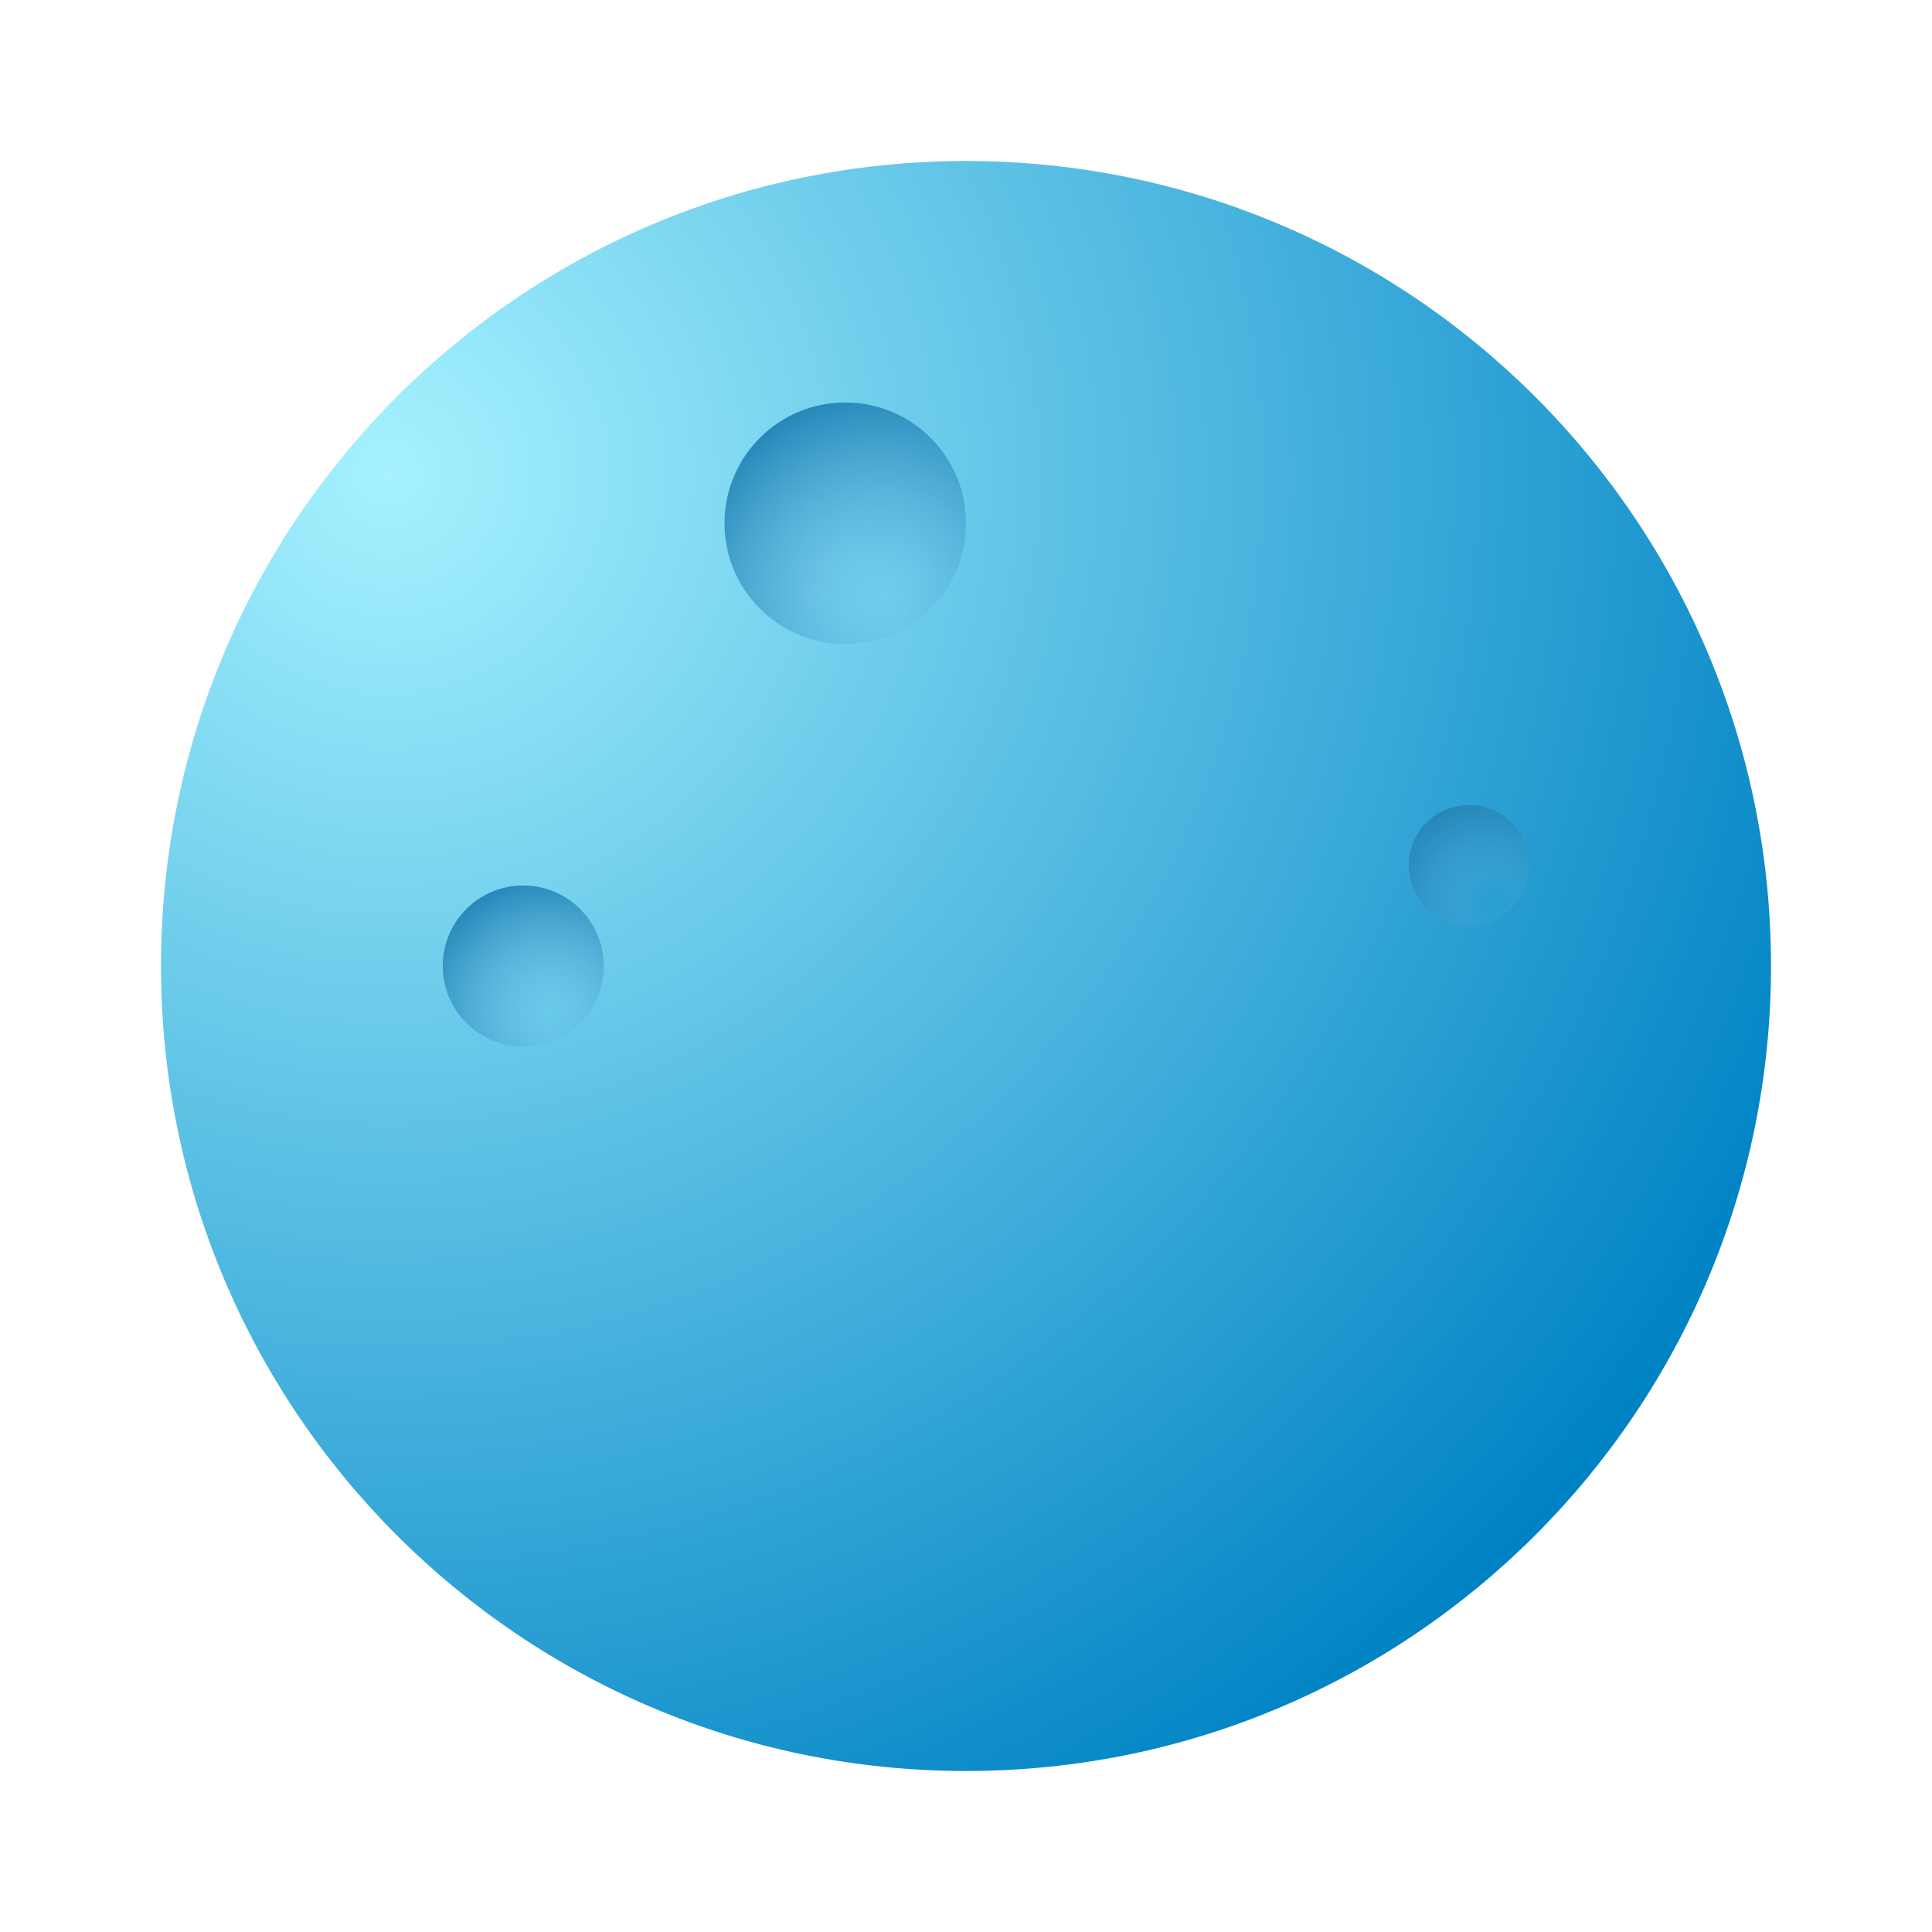
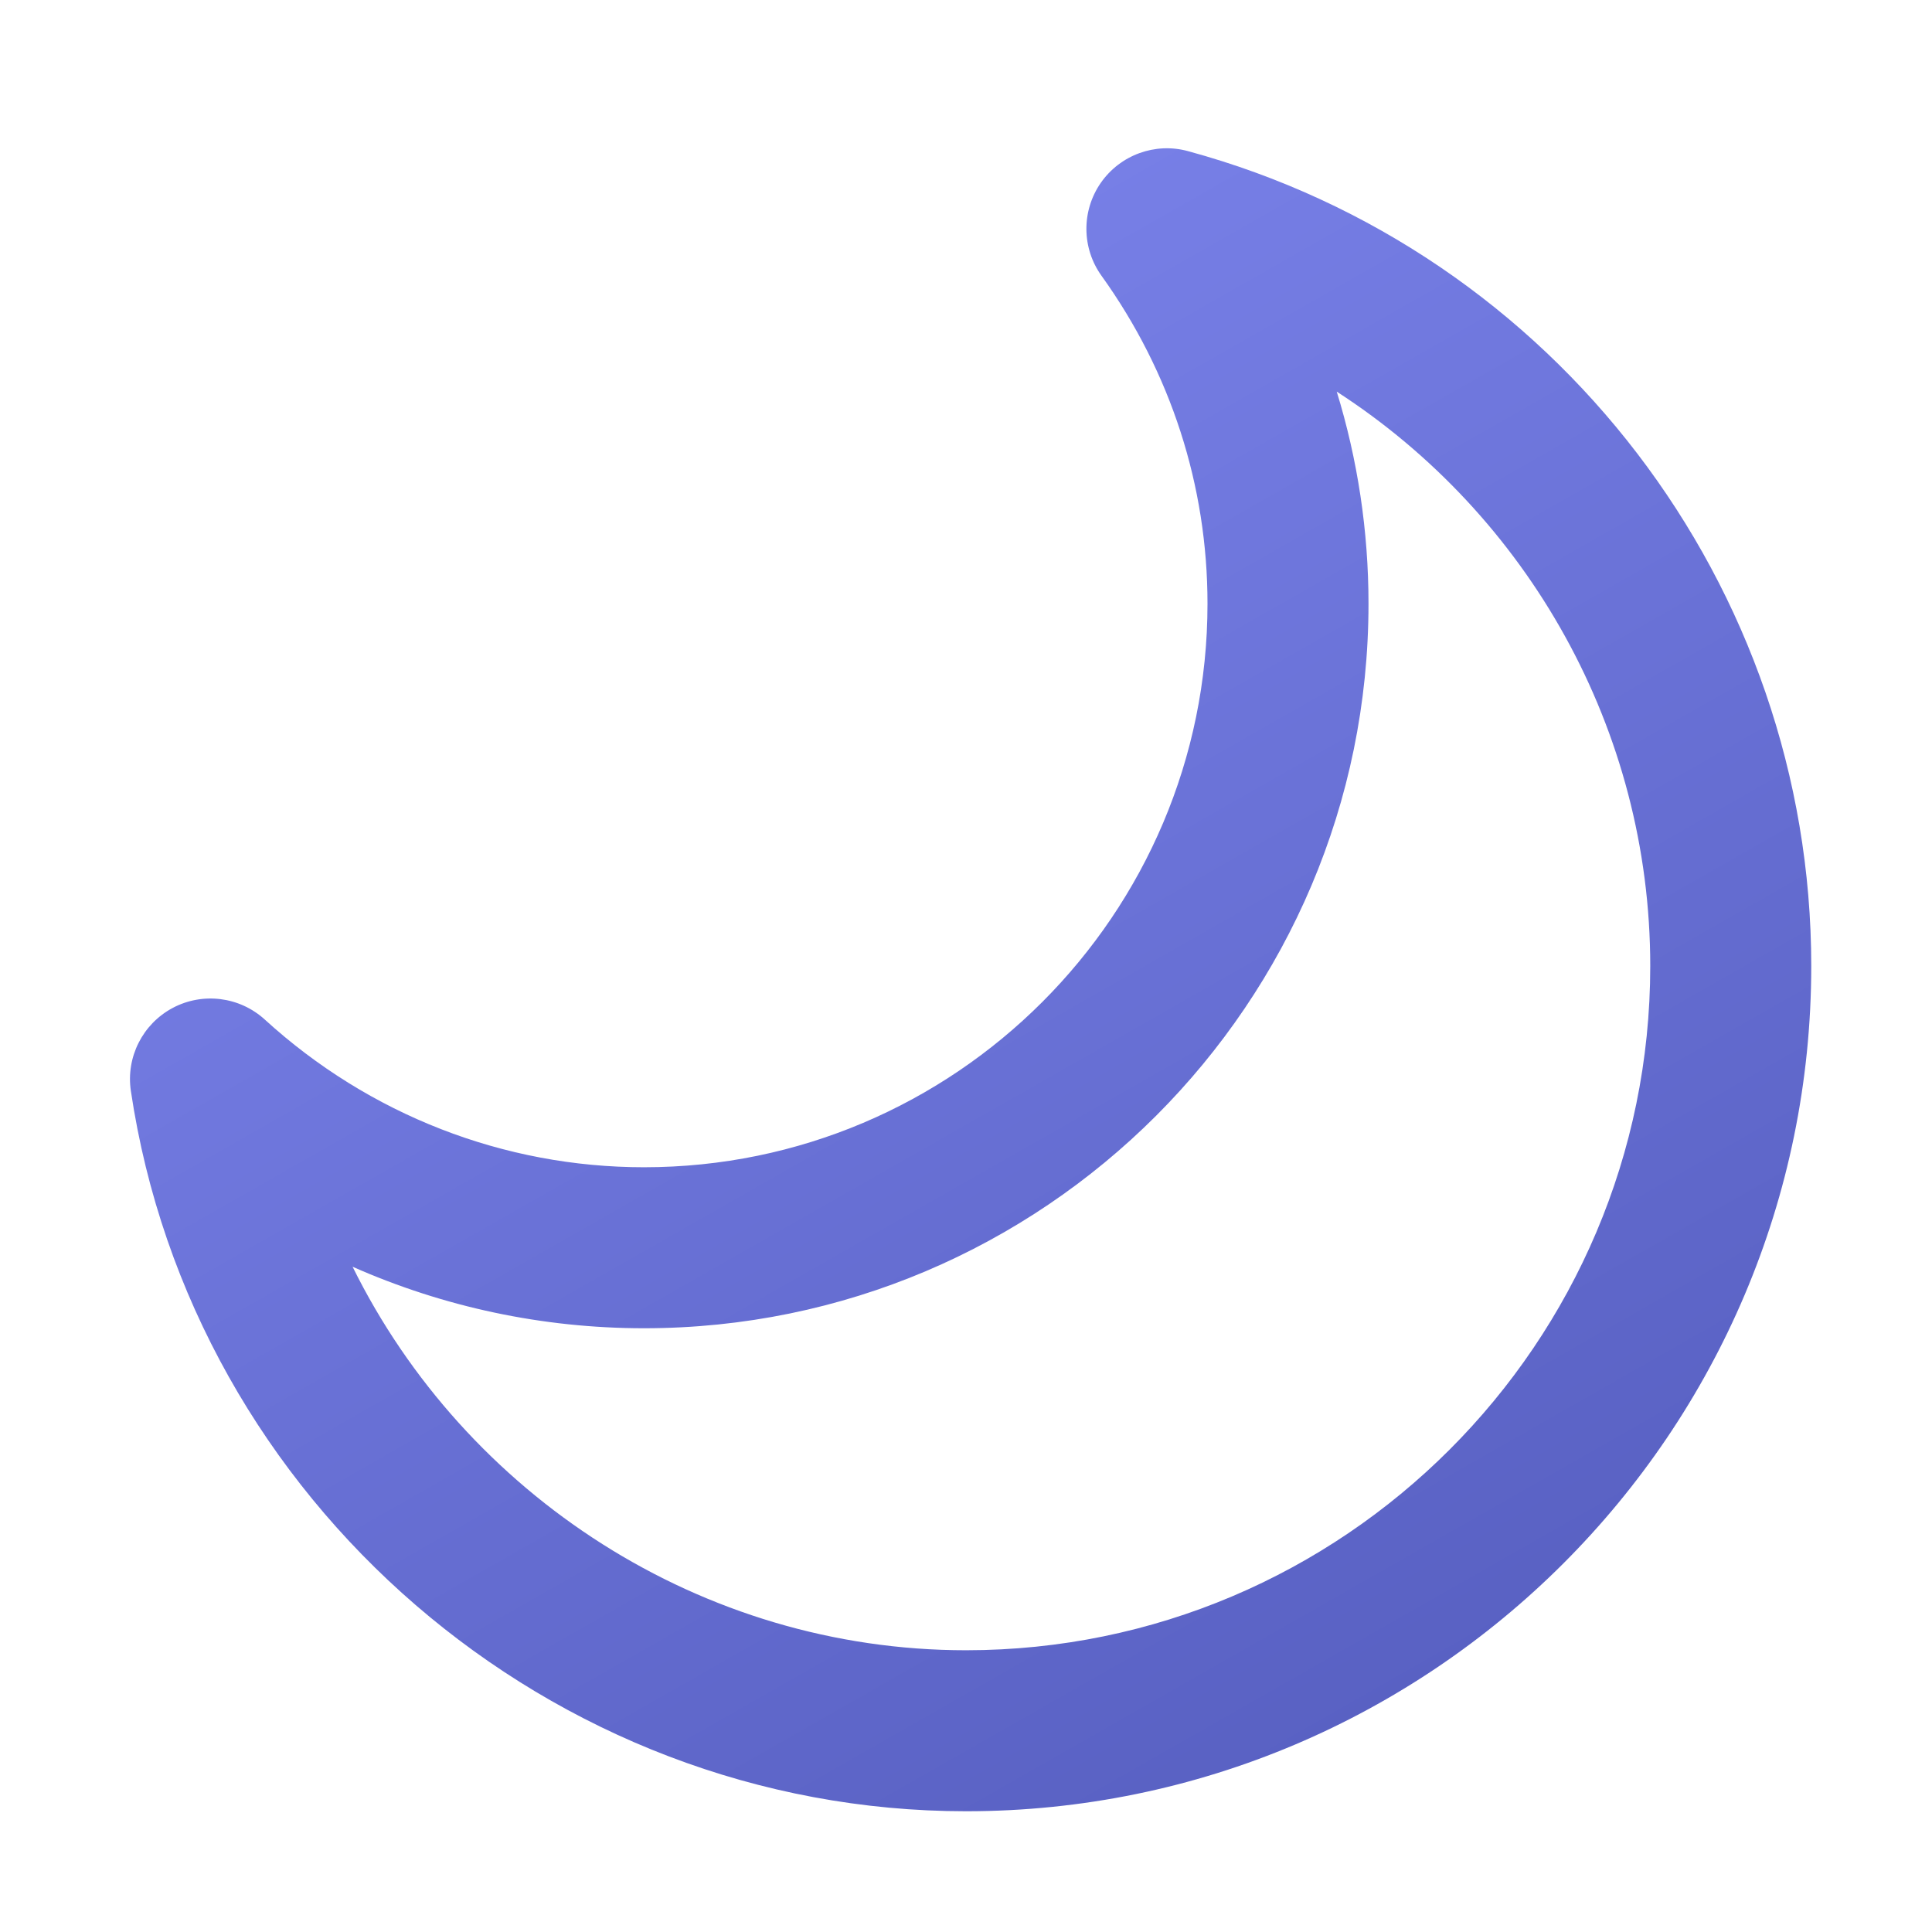
<svg xmlns="http://www.w3.org/2000/svg" viewBox="0 0 48 48">
-   <radialGradient id="0nkApikEL5bxyYljsA08xa" cx="9.646" cy="11.755" r="38.569" gradientUnits="userSpaceOnUse">
-     <stop offset="0" stop-color="#a6f2ff" />
-     <stop offset="1" stop-color="#0083c4" />
-   </radialGradient>
-   <path fill="url(#0nkApikEL5bxyYljsA08xa)" d="M24,4C12.954,4,4,12.954,4,24s8.954,20,20,20s20-8.954,20-20S35.046,4,24,4z" />
-   <radialGradient id="0nkApikEL5bxyYljsA08xb" cx="3.678" cy="-3.441" r="5.386" gradientTransform="translate(18.525 18.188) scale(.9625)" gradientUnits="userSpaceOnUse">
-     <stop offset="0" stop-color="#60b5e0" stop-opacity="0" />
-     <stop offset=".562" stop-color="#3c99c8" stop-opacity=".562" />
-     <stop offset="1" stop-color="#2586b8" />
-   </radialGradient>
-   <path fill="url(#0nkApikEL5bxyYljsA08xb)" d="M21,10c-1.657,0-3,1.343-3,3s1.343,3,3,3s3-1.343,3-3S22.657,10,21,10z" />
-   <radialGradient id="0nkApikEL5bxyYljsA08xc" cx="13.71" cy="25.25" r="3.456" gradientUnits="userSpaceOnUse">
-     <stop offset="0" stop-color="#60b5e0" stop-opacity="0" />
-     <stop offset=".562" stop-color="#3c99c8" stop-opacity=".562" />
-     <stop offset="1" stop-color="#2586b8" />
-   </radialGradient>
-   <path fill="url(#0nkApikEL5bxyYljsA08xc)" d="M13,22c-1.105,0-2,0.895-2,2s0.895,2,2,2s2-0.895,2-2S14.105,22,13,22z" />
-   <radialGradient id="0nkApikEL5bxyYljsA08xd" cx="37.033" cy="22.438" r="2.592" gradientUnits="userSpaceOnUse">
-     <stop offset="0" stop-color="#60b5e0" stop-opacity="0" />
-     <stop offset=".327" stop-color="#48a2d0" stop-opacity=".327" />
-     <stop offset=".747" stop-color="#2e8dbe" stop-opacity=".747" />
-     <stop offset="1" stop-color="#2586b8" />
-   </radialGradient>
-   <path fill="url(#0nkApikEL5bxyYljsA08xd)" d="M36.5,20c-0.828,0-1.5,0.672-1.5,1.5s0.672,1.5,1.5,1.5s1.5-0.672,1.5-1.5S37.328,20,36.5,20z" />
+   <linearGradient id="i7uT9boSmRdcKyWfzpWmba" x1="13.849" x2="34.52" y1="6.156" y2="42.453" gradientUnits="userSpaceOnUse">
+     <stop offset="0" stop-color="#7b83eb" />
+     <stop offset="1" stop-color="#5961c3" />
+   </linearGradient>
+   <path fill="url(#i7uT9boSmRdcKyWfzpWmba)" d="M24,45C13.688,45,4.768,37.306,3.251,27.102c-0.124-0.837,0.292-1.661,1.039-2.06 c0.746-0.397,1.664-0.281,2.288,0.288C9.171,27.696,12.517,29,16,29c7.72,0,14-6.28,14-14c0-2.932-0.911-5.75-2.633-8.148 c-0.494-0.688-0.501-1.612-0.019-2.308C27.831,3.85,28.7,3.53,29.516,3.755C38.633,6.234,45,14.56,45,24C45,35.579,35.58,45,24,45z M8.76,31.472C11.56,37.142,17.431,41,24,41c9.374,0,17-7.626,17-17c0-5.866-3.038-11.2-7.789-14.27C33.732,11.424,34,13.195,34,15 c0,9.925-8.075,18-18,18C13.483,33,11.023,32.473,8.76,31.472z" />
</svg>
